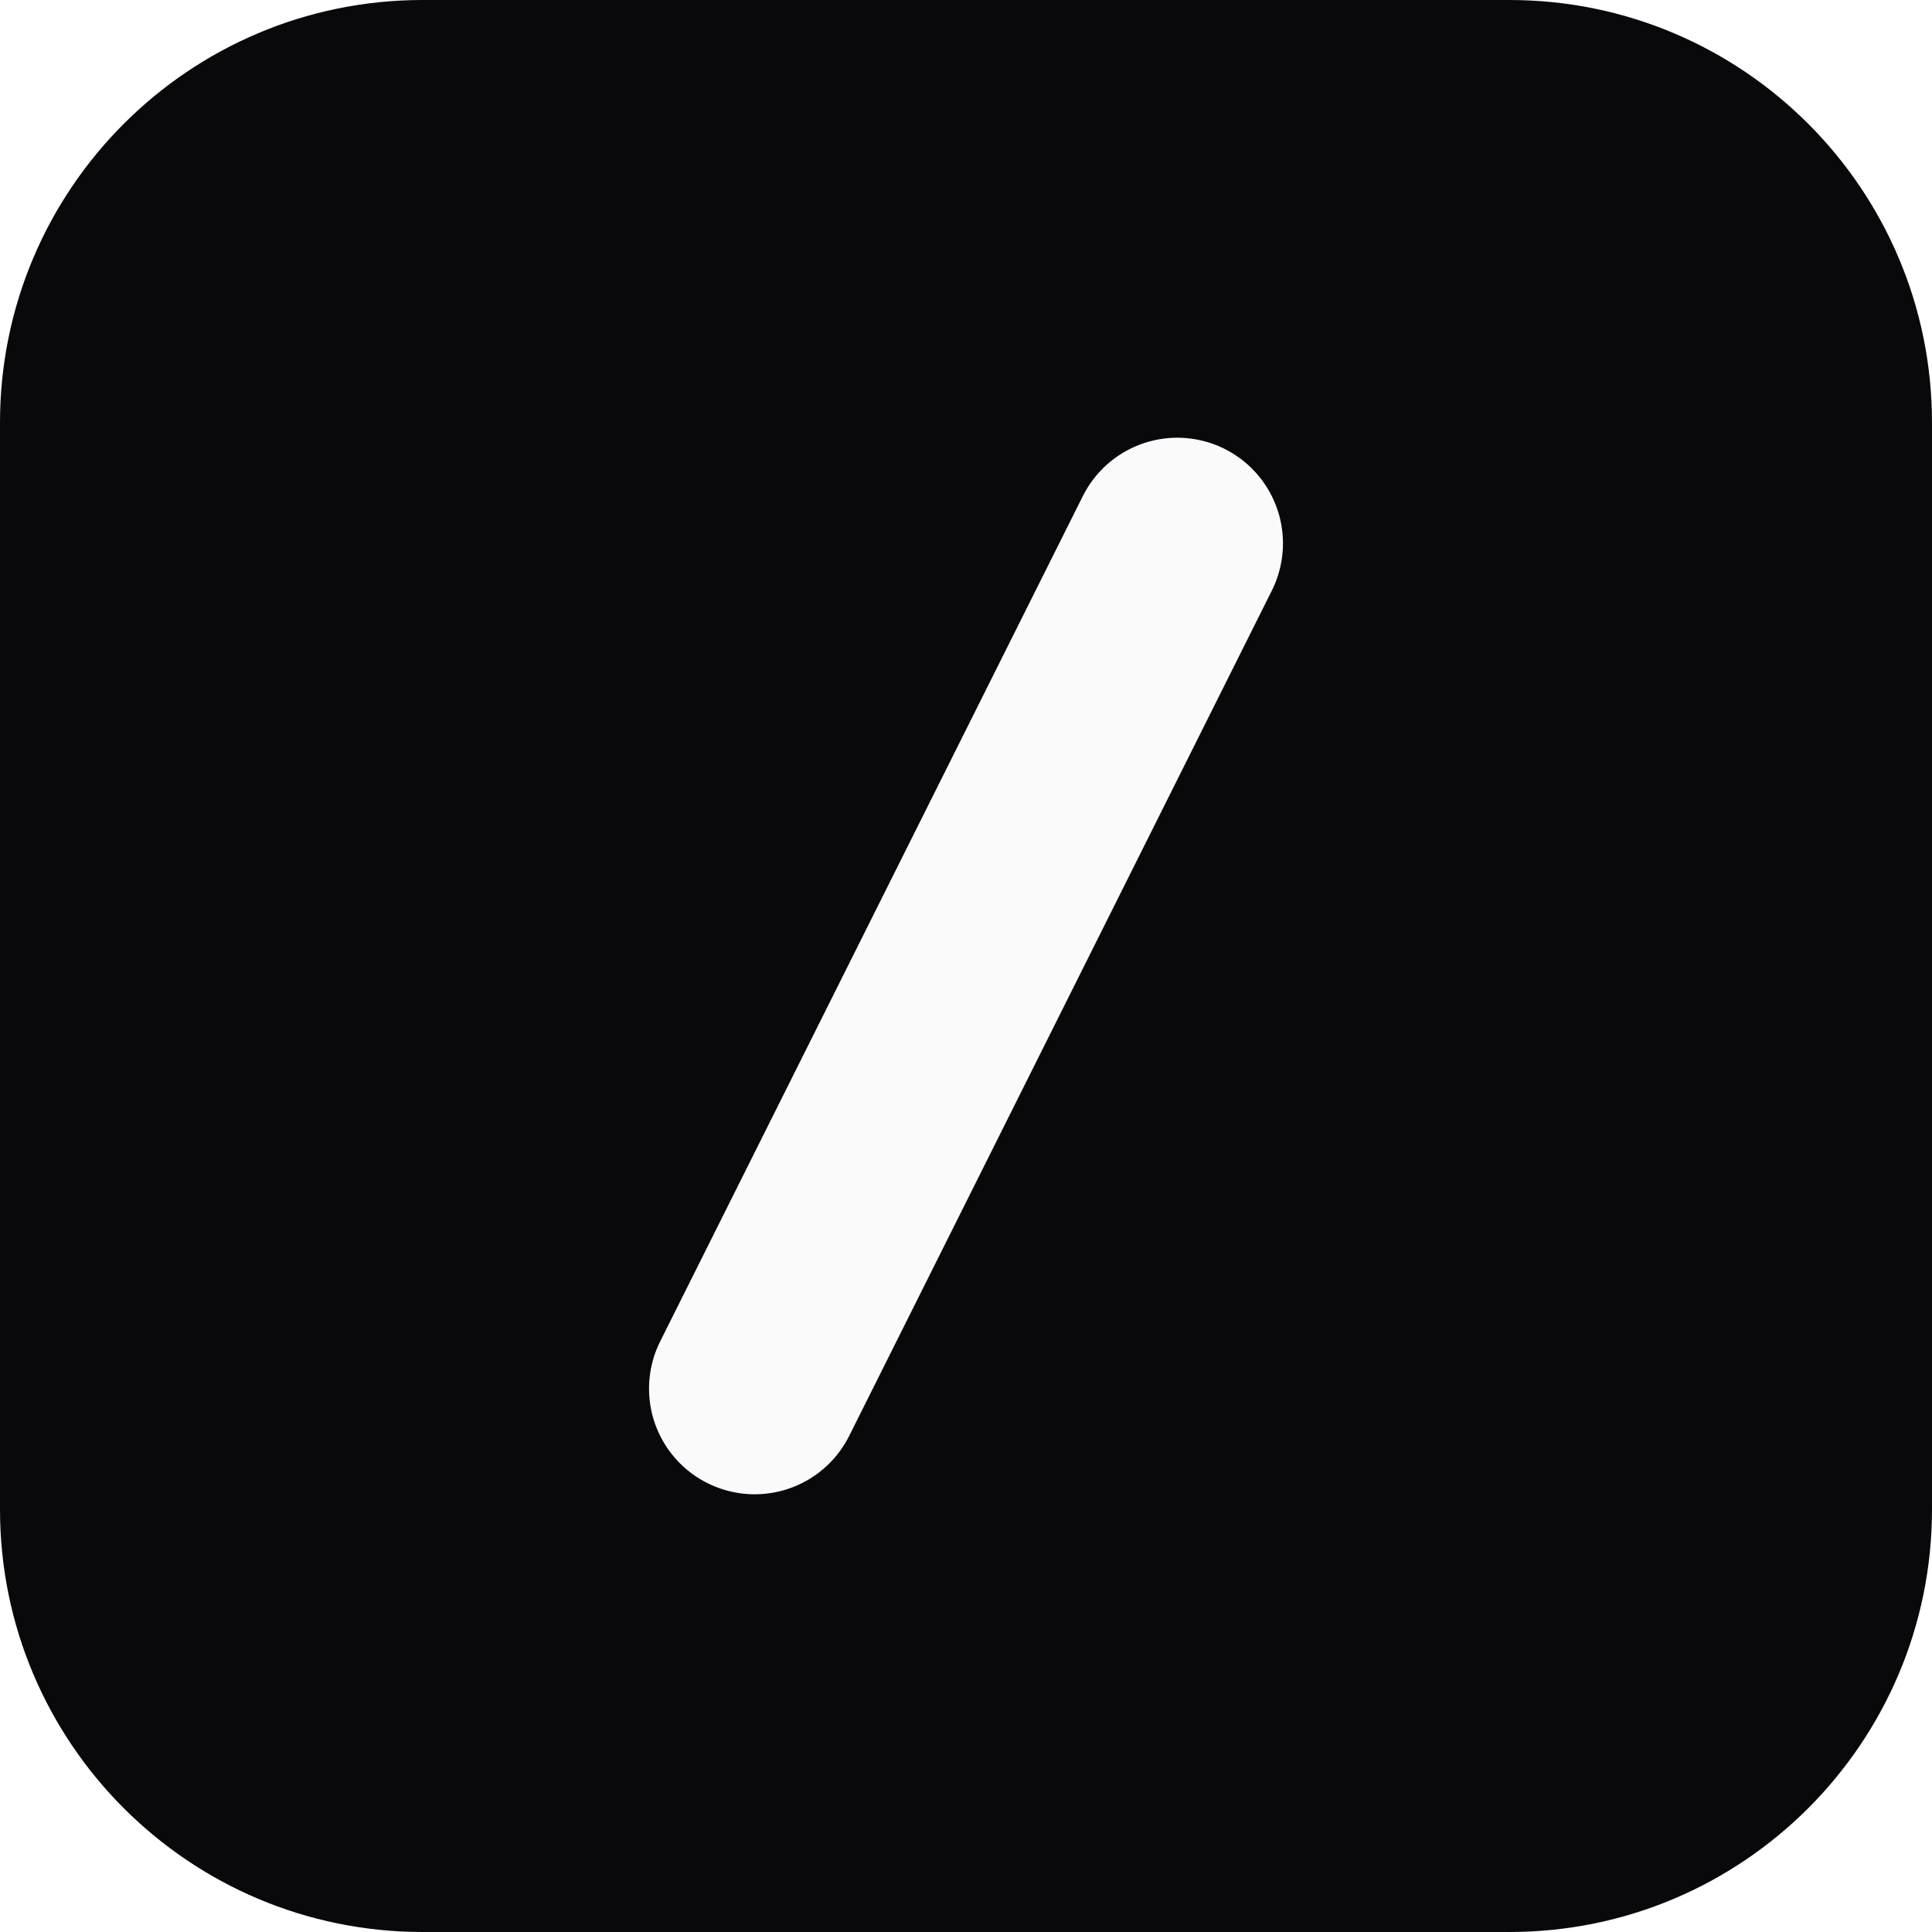
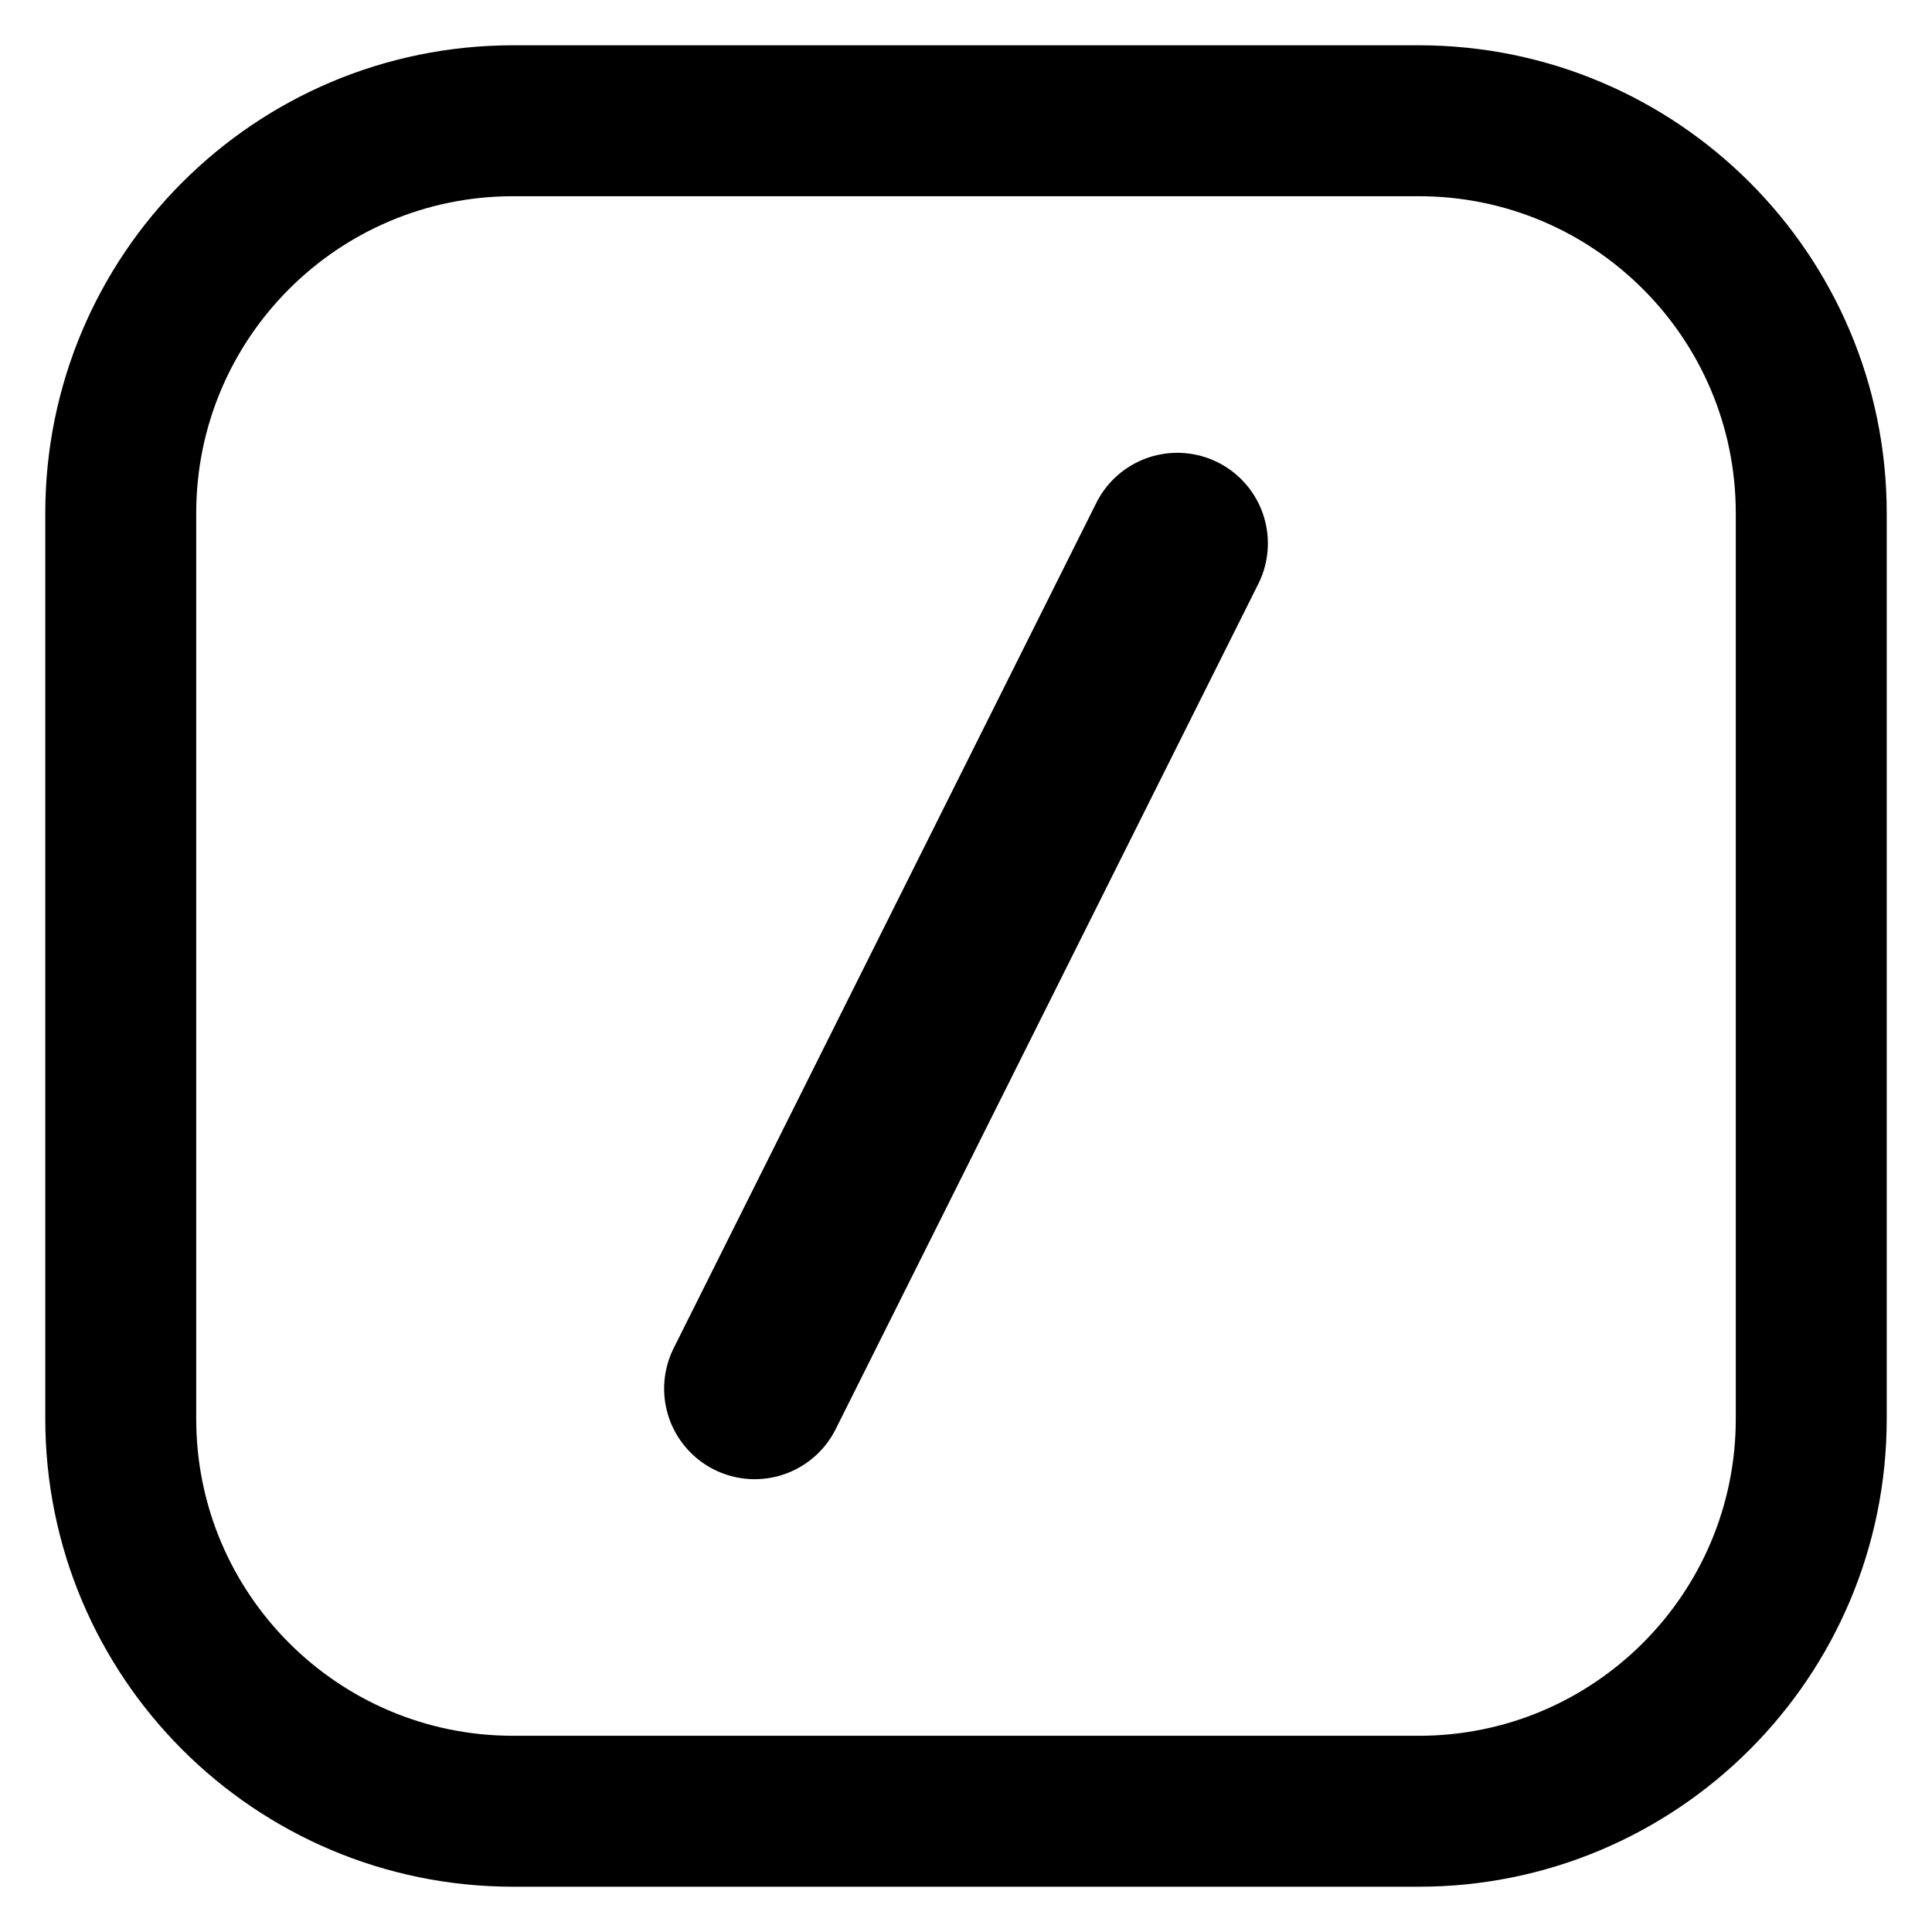
- <svg xmlns="http://www.w3.org/2000/svg" viewBox="0 0 64 64">
-   <style>
-     .tile { fill: #09090b; }
-     .slash { stroke: #fafafa; }
-     @media (prefers-color-scheme: dark) {
-       .tile { fill: #fafafa; }
-       .slash { stroke: #09090b; }
-     }
-   </style>
-   <rect class="tile" width="64" height="64" rx="14" />
-   <path class="slash" d="M25 46 39 18" fill="none" stroke-width="7" stroke-linecap="round" />
+ <svg xmlns="http://www.w3.org/2000/svg" viewBox="0 0 64 64" fill="none">
+   <rect x="4" y="4" width="56" height="56" rx="13" stroke="currentColor" stroke-width="5" />
+   <path d="M25 46 39 18" stroke="currentColor" stroke-width="6" stroke-linecap="round" />
</svg>
